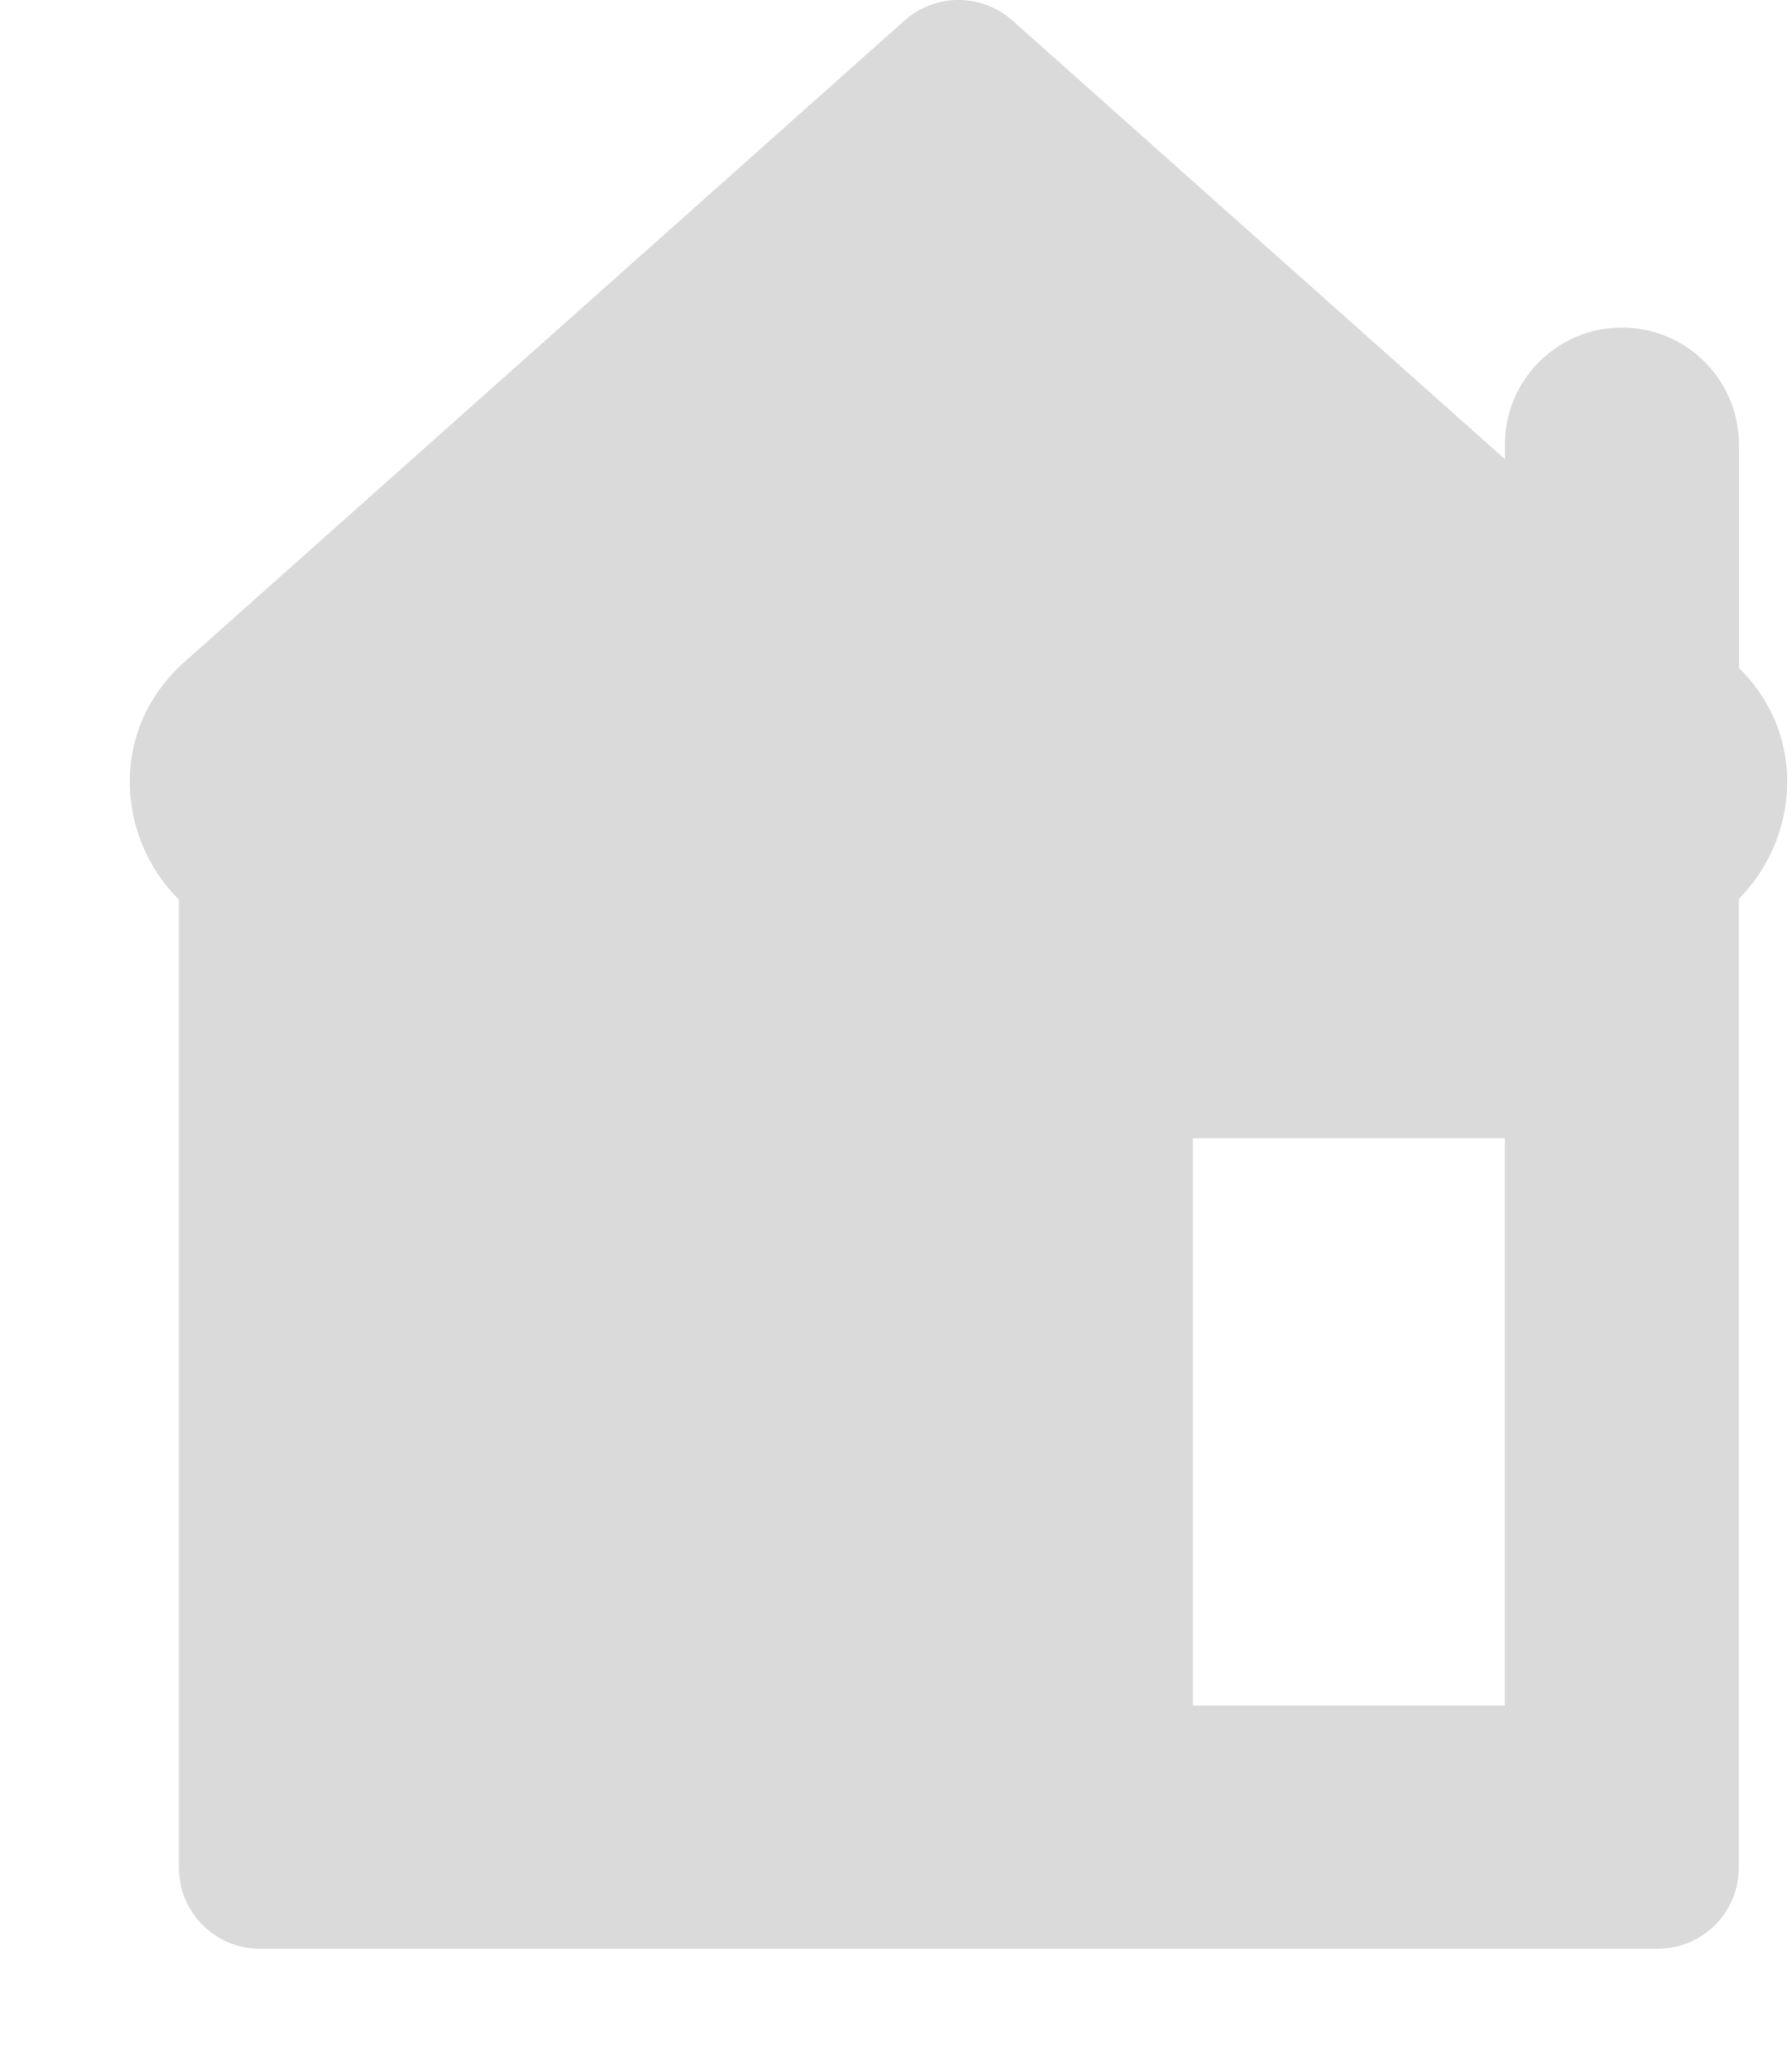
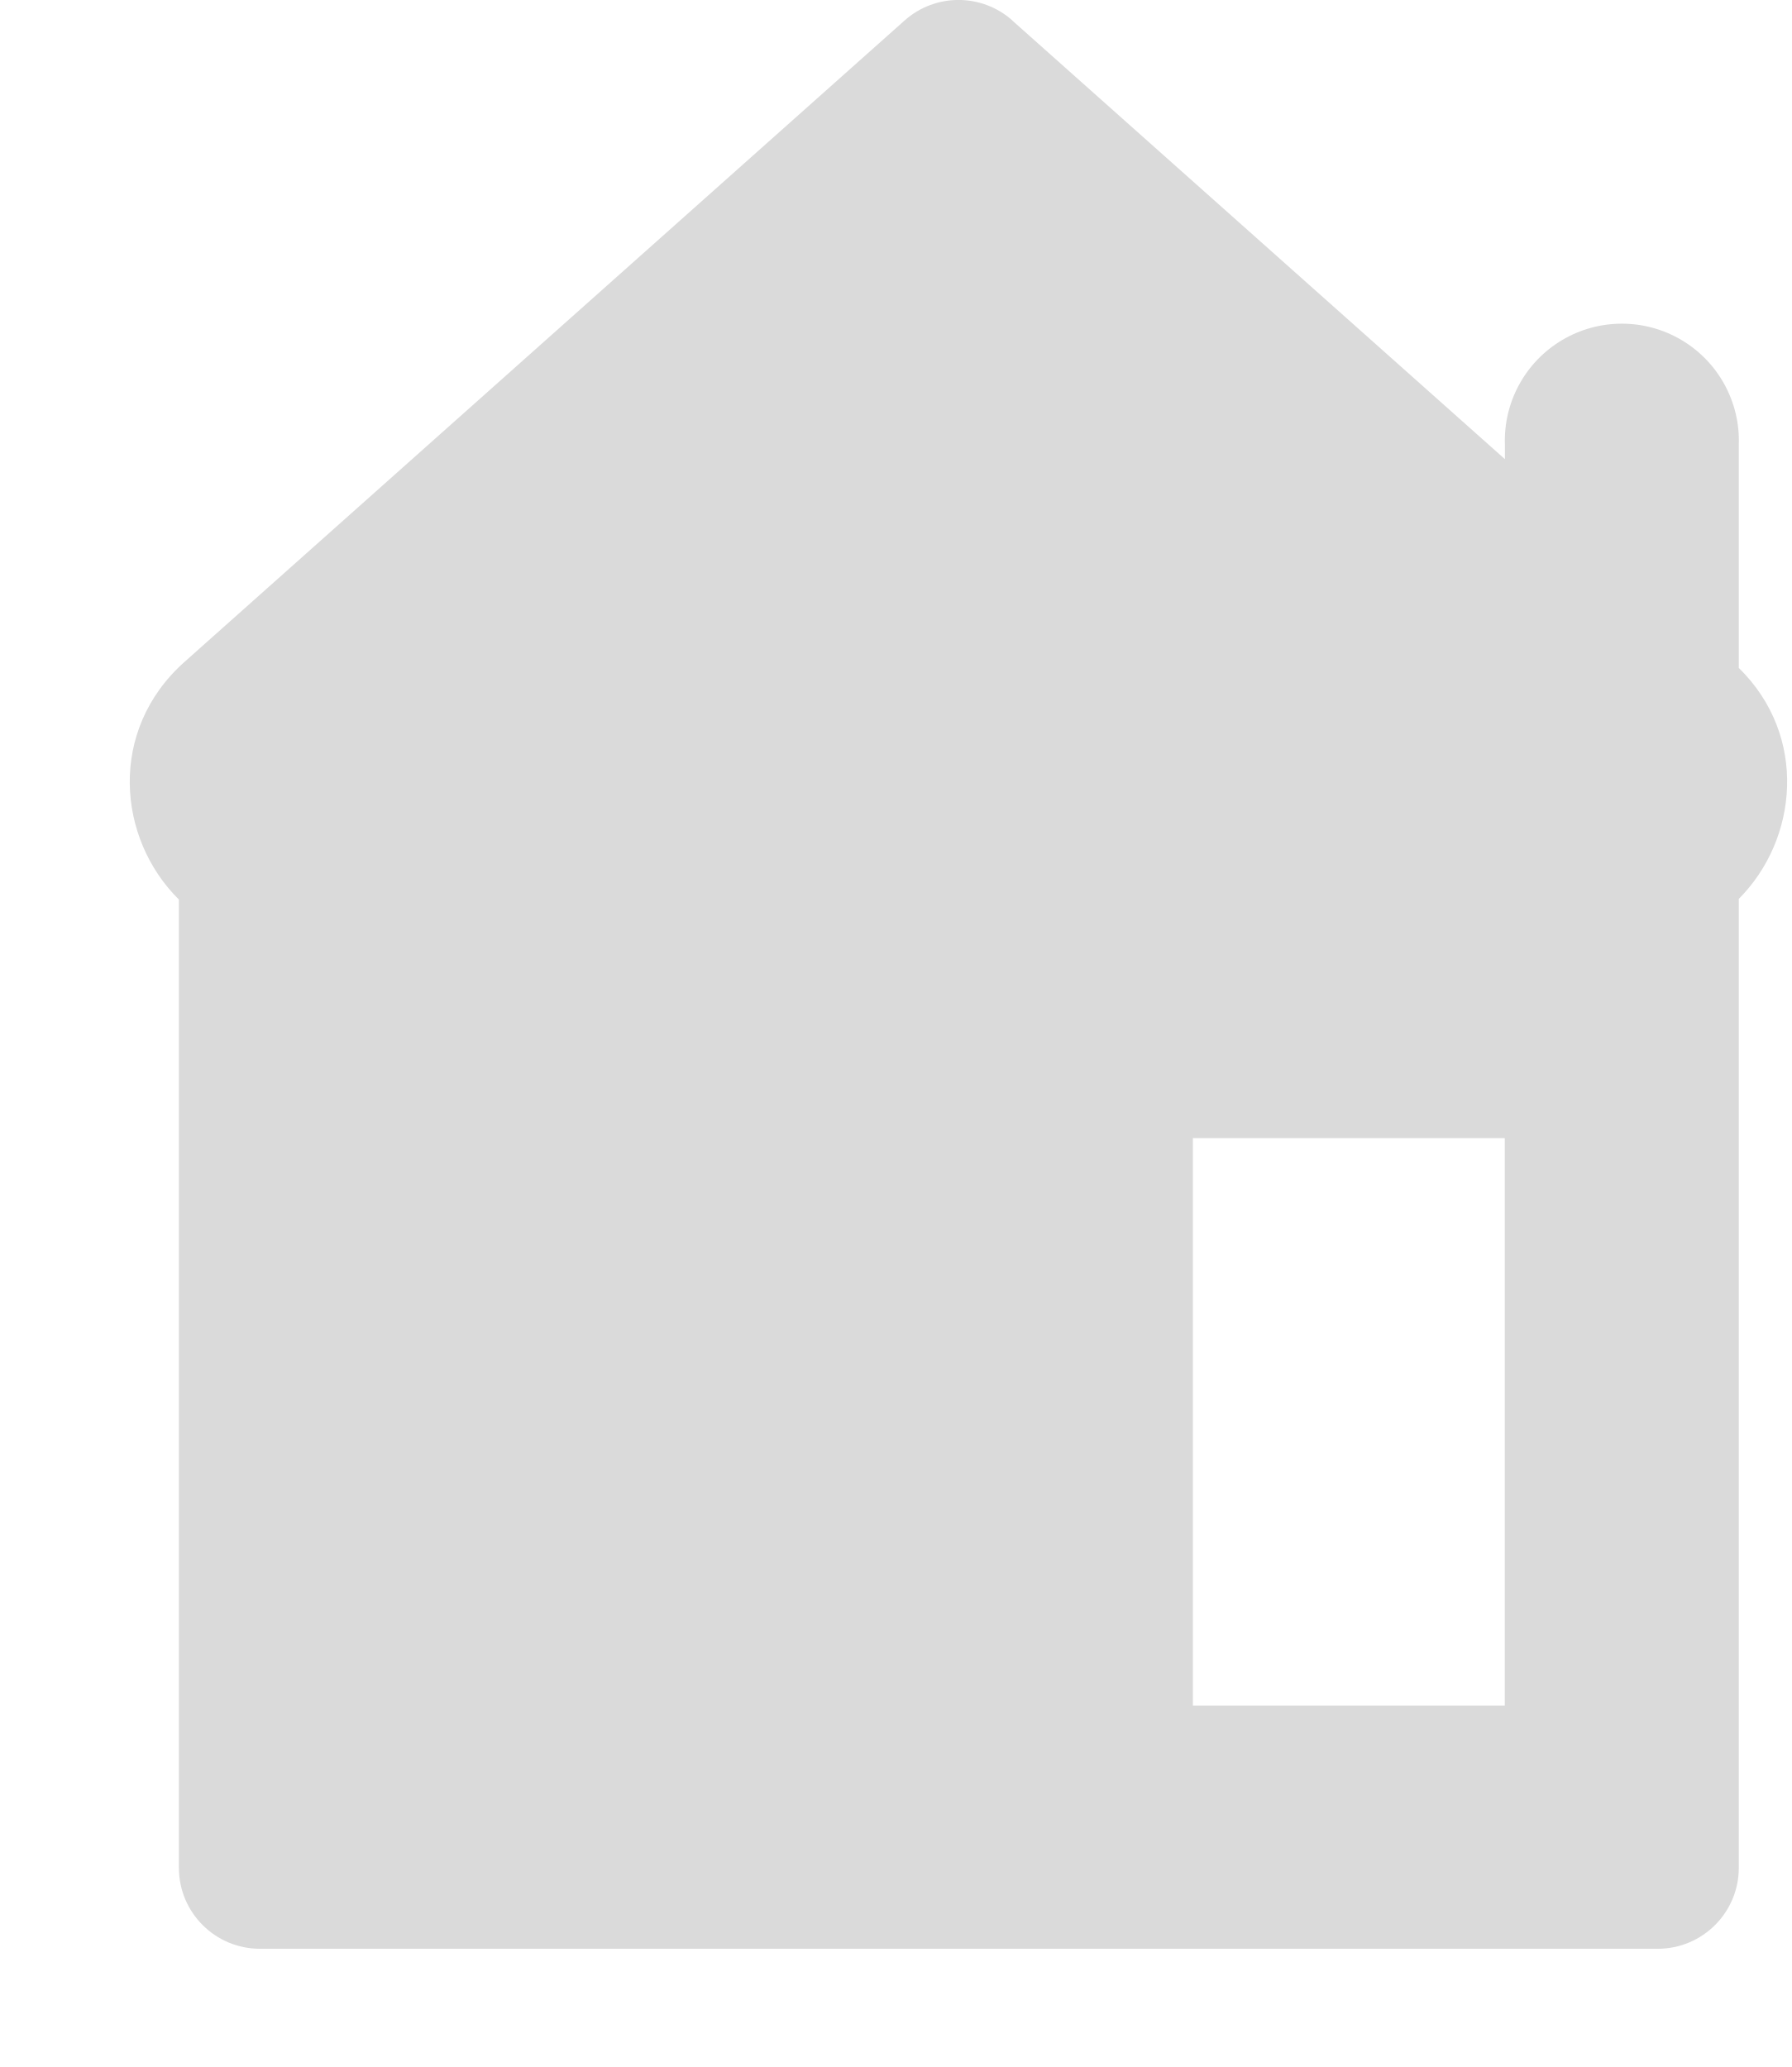
- <svg xmlns="http://www.w3.org/2000/svg" width="13" height="15" viewBox="0 0 13 15" fill="none">
-   <path fill-rule="evenodd" clip-rule="evenodd" d="M7.346 0.149C7.123 -0.05 6.786 -0.05 6.563 0.149L1.338 4.804C0.782 5.299 0.85 6.085 1.298 6.528V13.554C1.298 13.879 1.561 14.142 1.886 14.142H12.028C12.353 14.142 12.616 13.879 12.616 13.554V6.523C13.047 6.092 13.12 5.341 12.617 4.847V3.226C12.617 2.757 12.236 2.377 11.768 2.377C11.299 2.377 10.919 2.757 10.919 3.226V3.332L7.346 0.149ZM10.918 8.26H8.655V12.377H10.918V8.26Z" fill="#DADADA" />
+ <svg xmlns="http://www.w3.org/2000/svg" width="13" height="15" fill="none">
+   <path fill-rule="evenodd" clip-rule="evenodd" d="M7.346.149a.588.588 0 00-.783 0L1.338 4.804C.782 5.3.85 6.085 1.298 6.528v7.026c0 .325.263.588.588.588h10.142a.588.588 0 00.588-.588V6.523c.43-.431.504-1.182 0-1.676v-1.62a.849.849 0 10-1.697 0v.105L7.346.15zm3.572 8.11H8.655v4.118h2.263V8.26z" fill="#DADADA" />
</svg>
